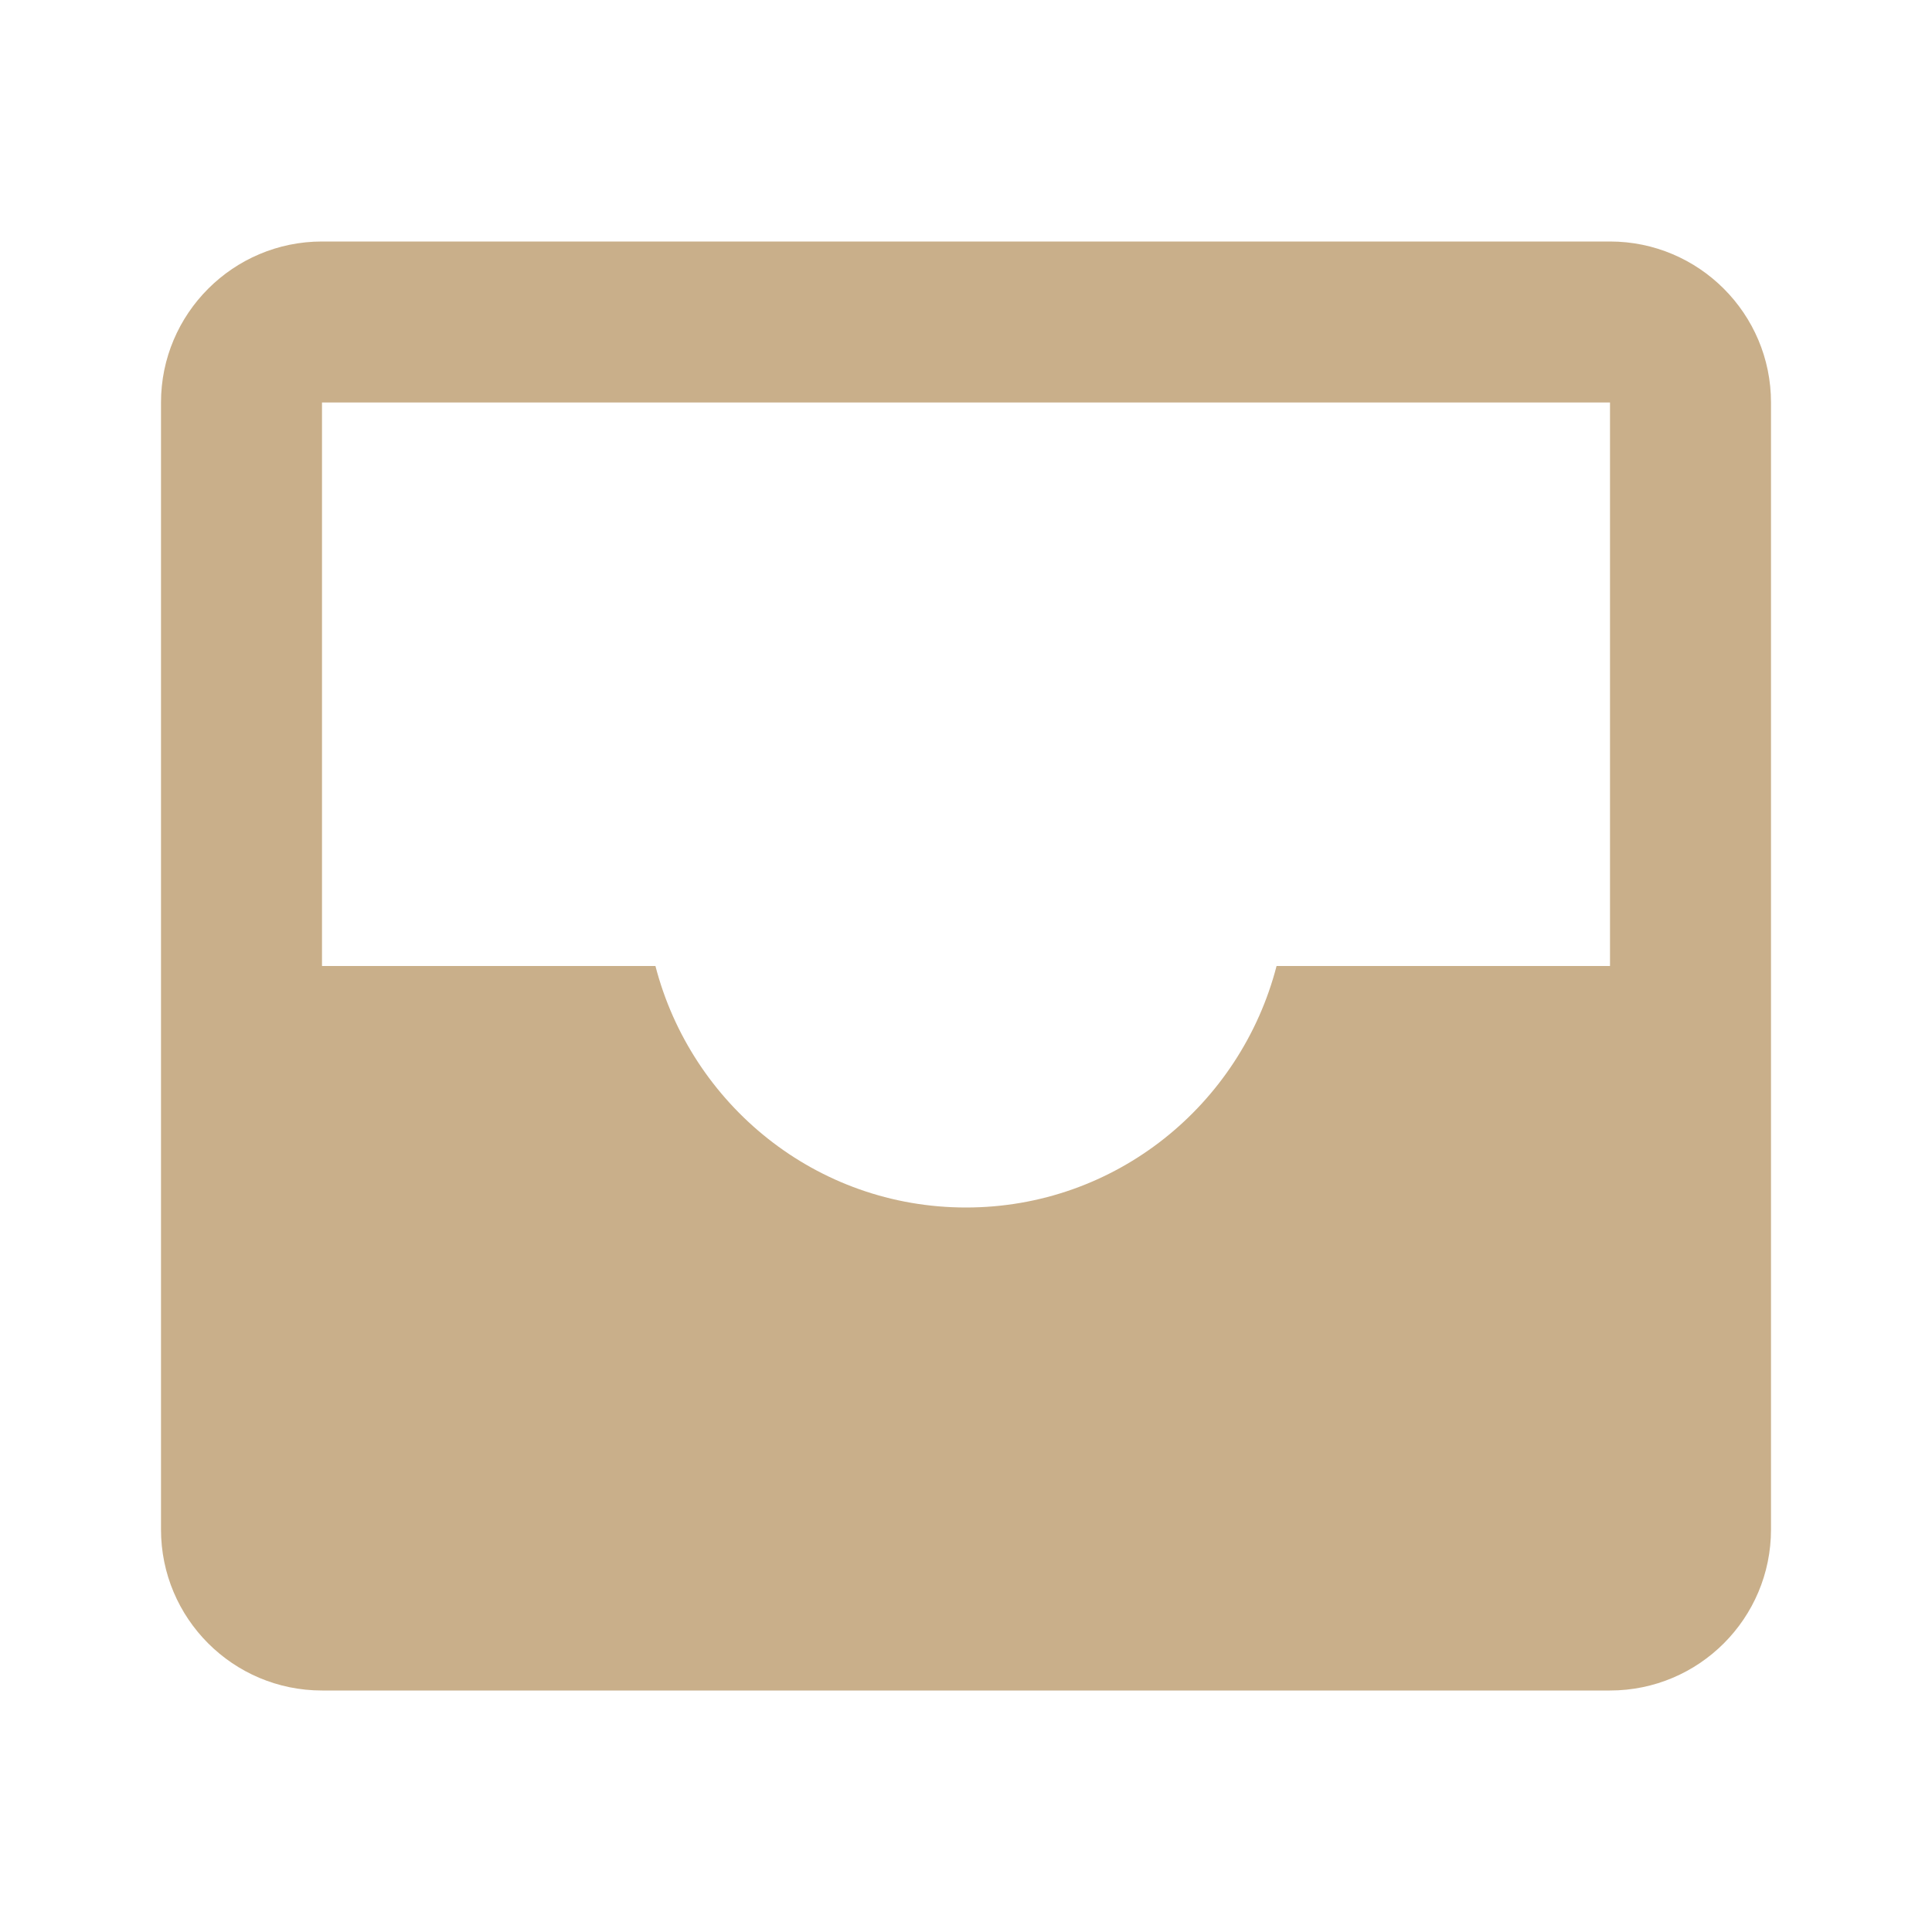
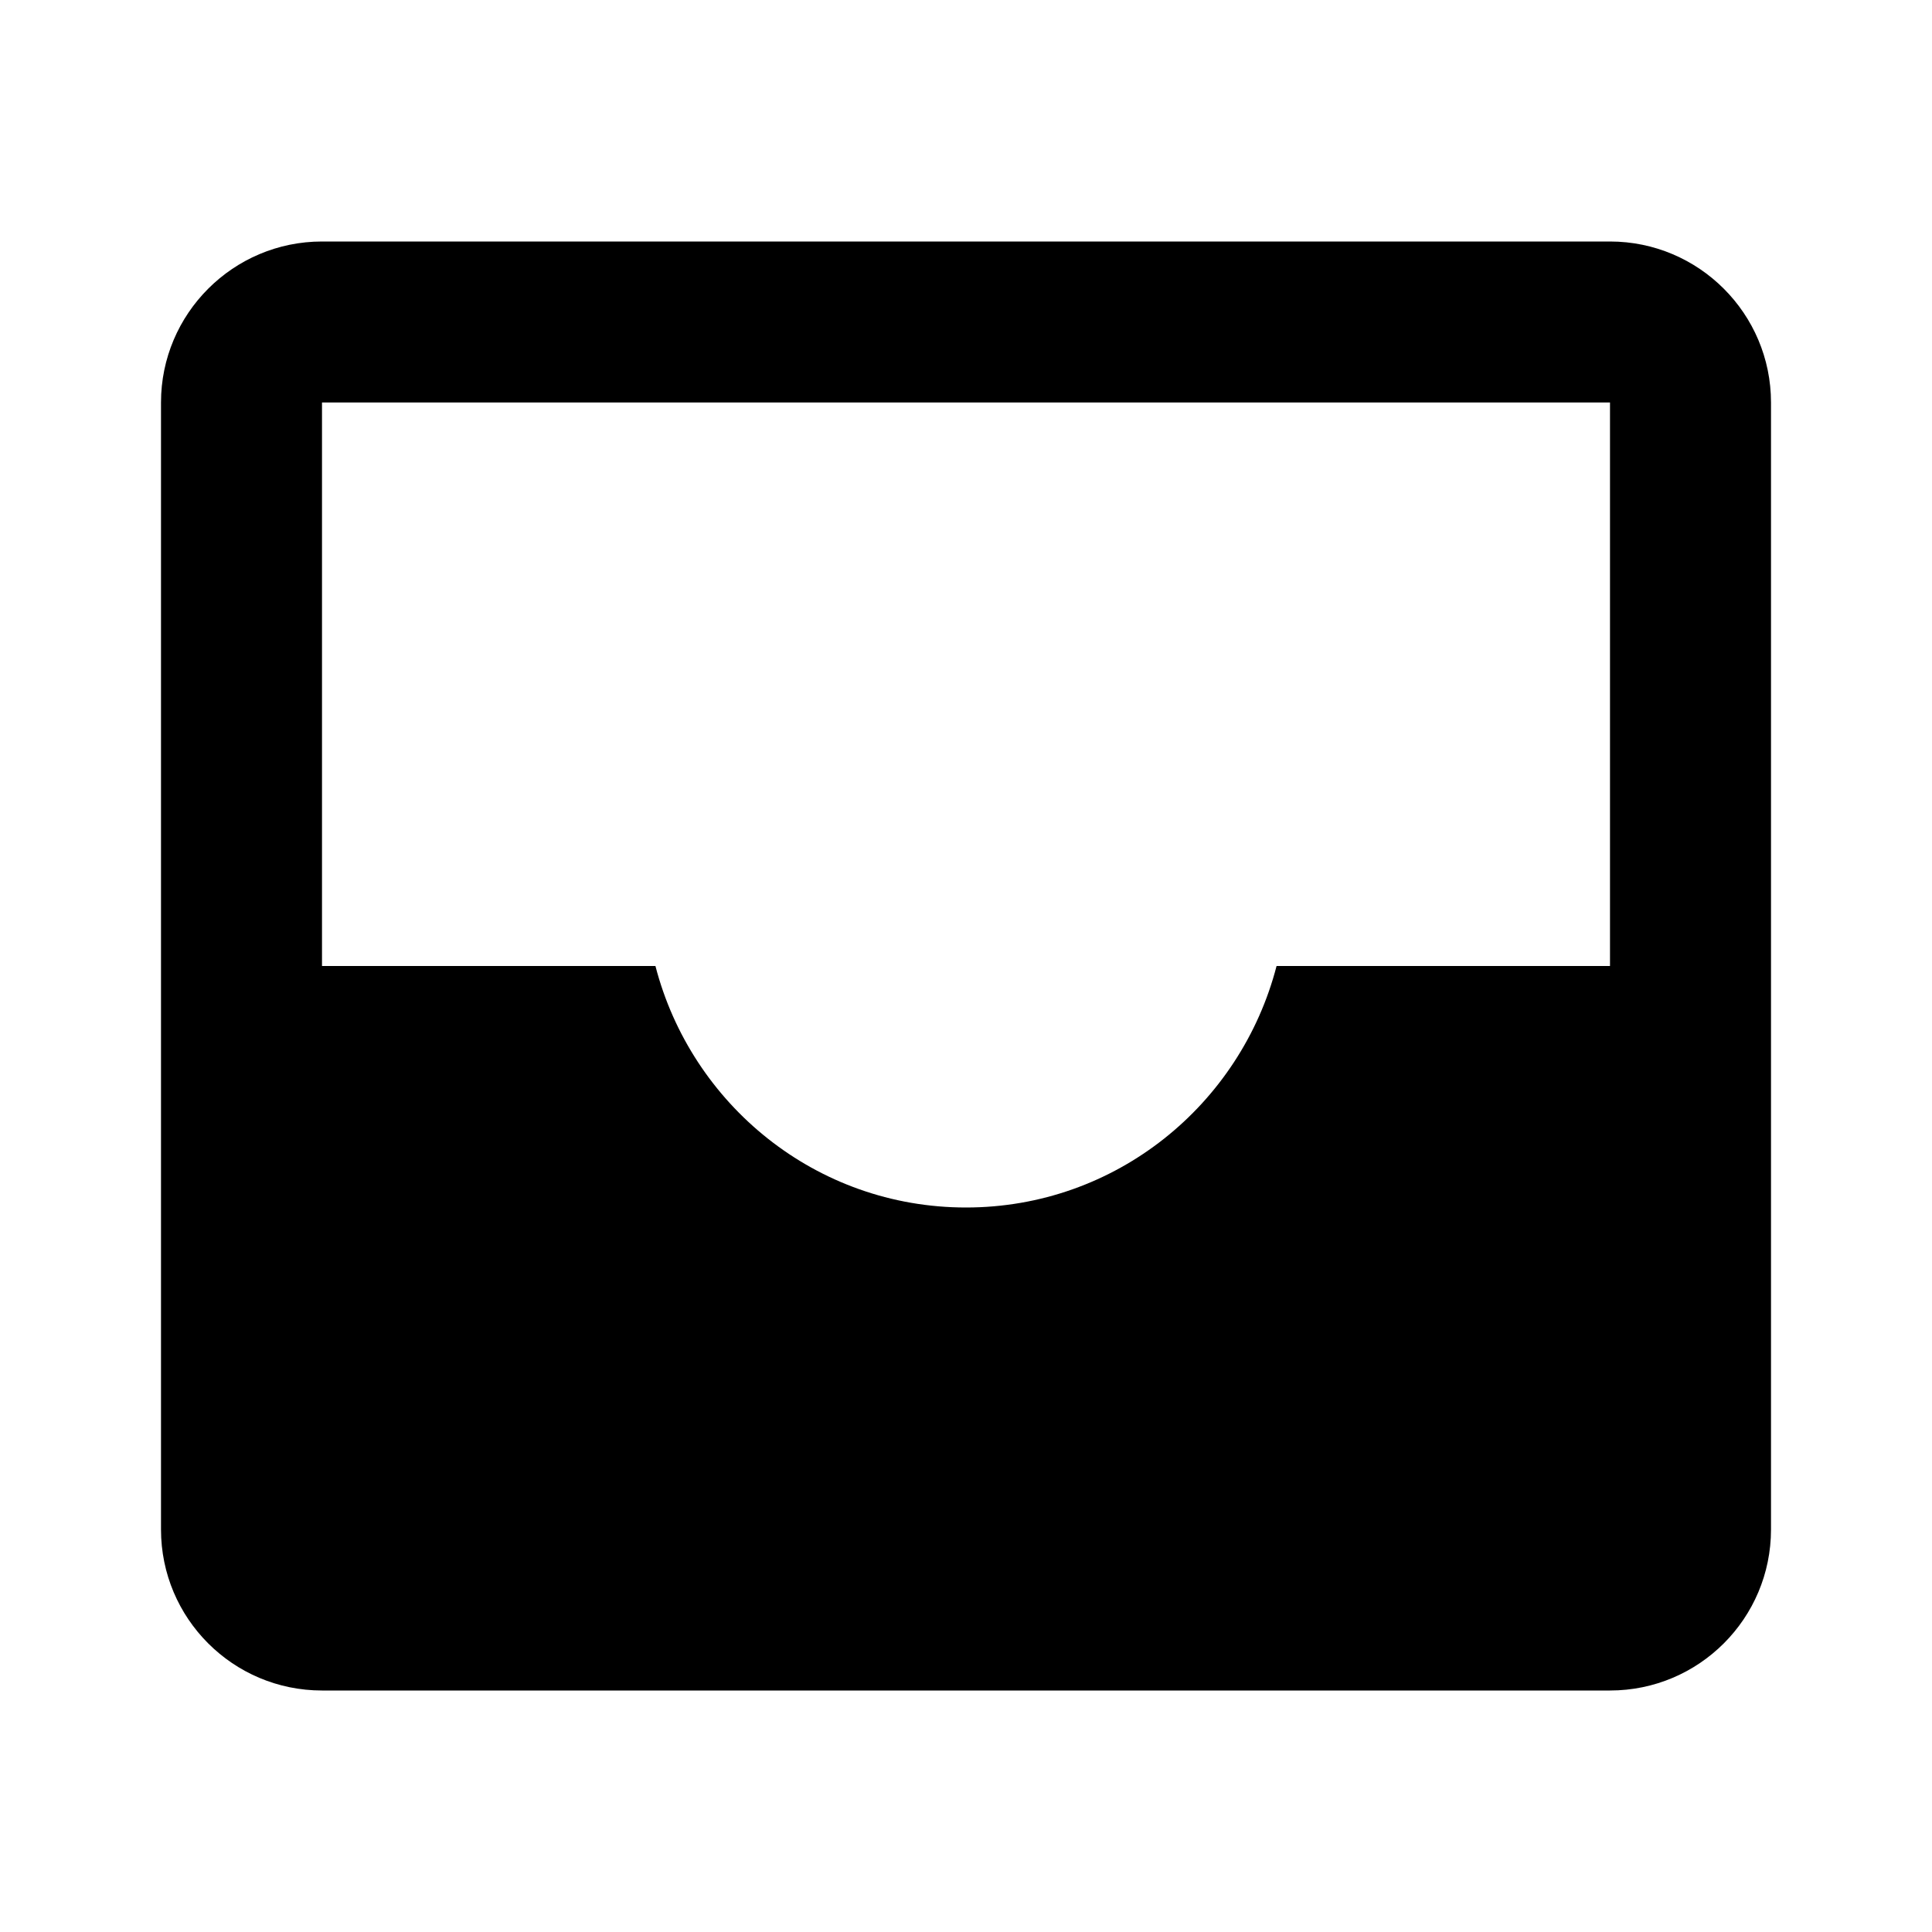
- <svg xmlns="http://www.w3.org/2000/svg" width="24" height="24" viewBox="0 0 24 24" style="fill: #C9AF8A;transform: ;msFilter:;">
+ <svg xmlns="http://www.w3.org/2000/svg" width="24" height="24" viewBox="0 0 24 24" fill="currentColor">
  <path d="M20 3H4c-1.103 0-2 .897-2 2v14a2 2 0 0 0 2 2h16a2 2 0 0 0 2-2V5c0-1.103-.897-2-2-2zm-1 9h-3.142c-.446 1.722-1.997 3-3.858 3s-3.412-1.278-3.858-3H4V5h16v7h-1z" />
</svg>
